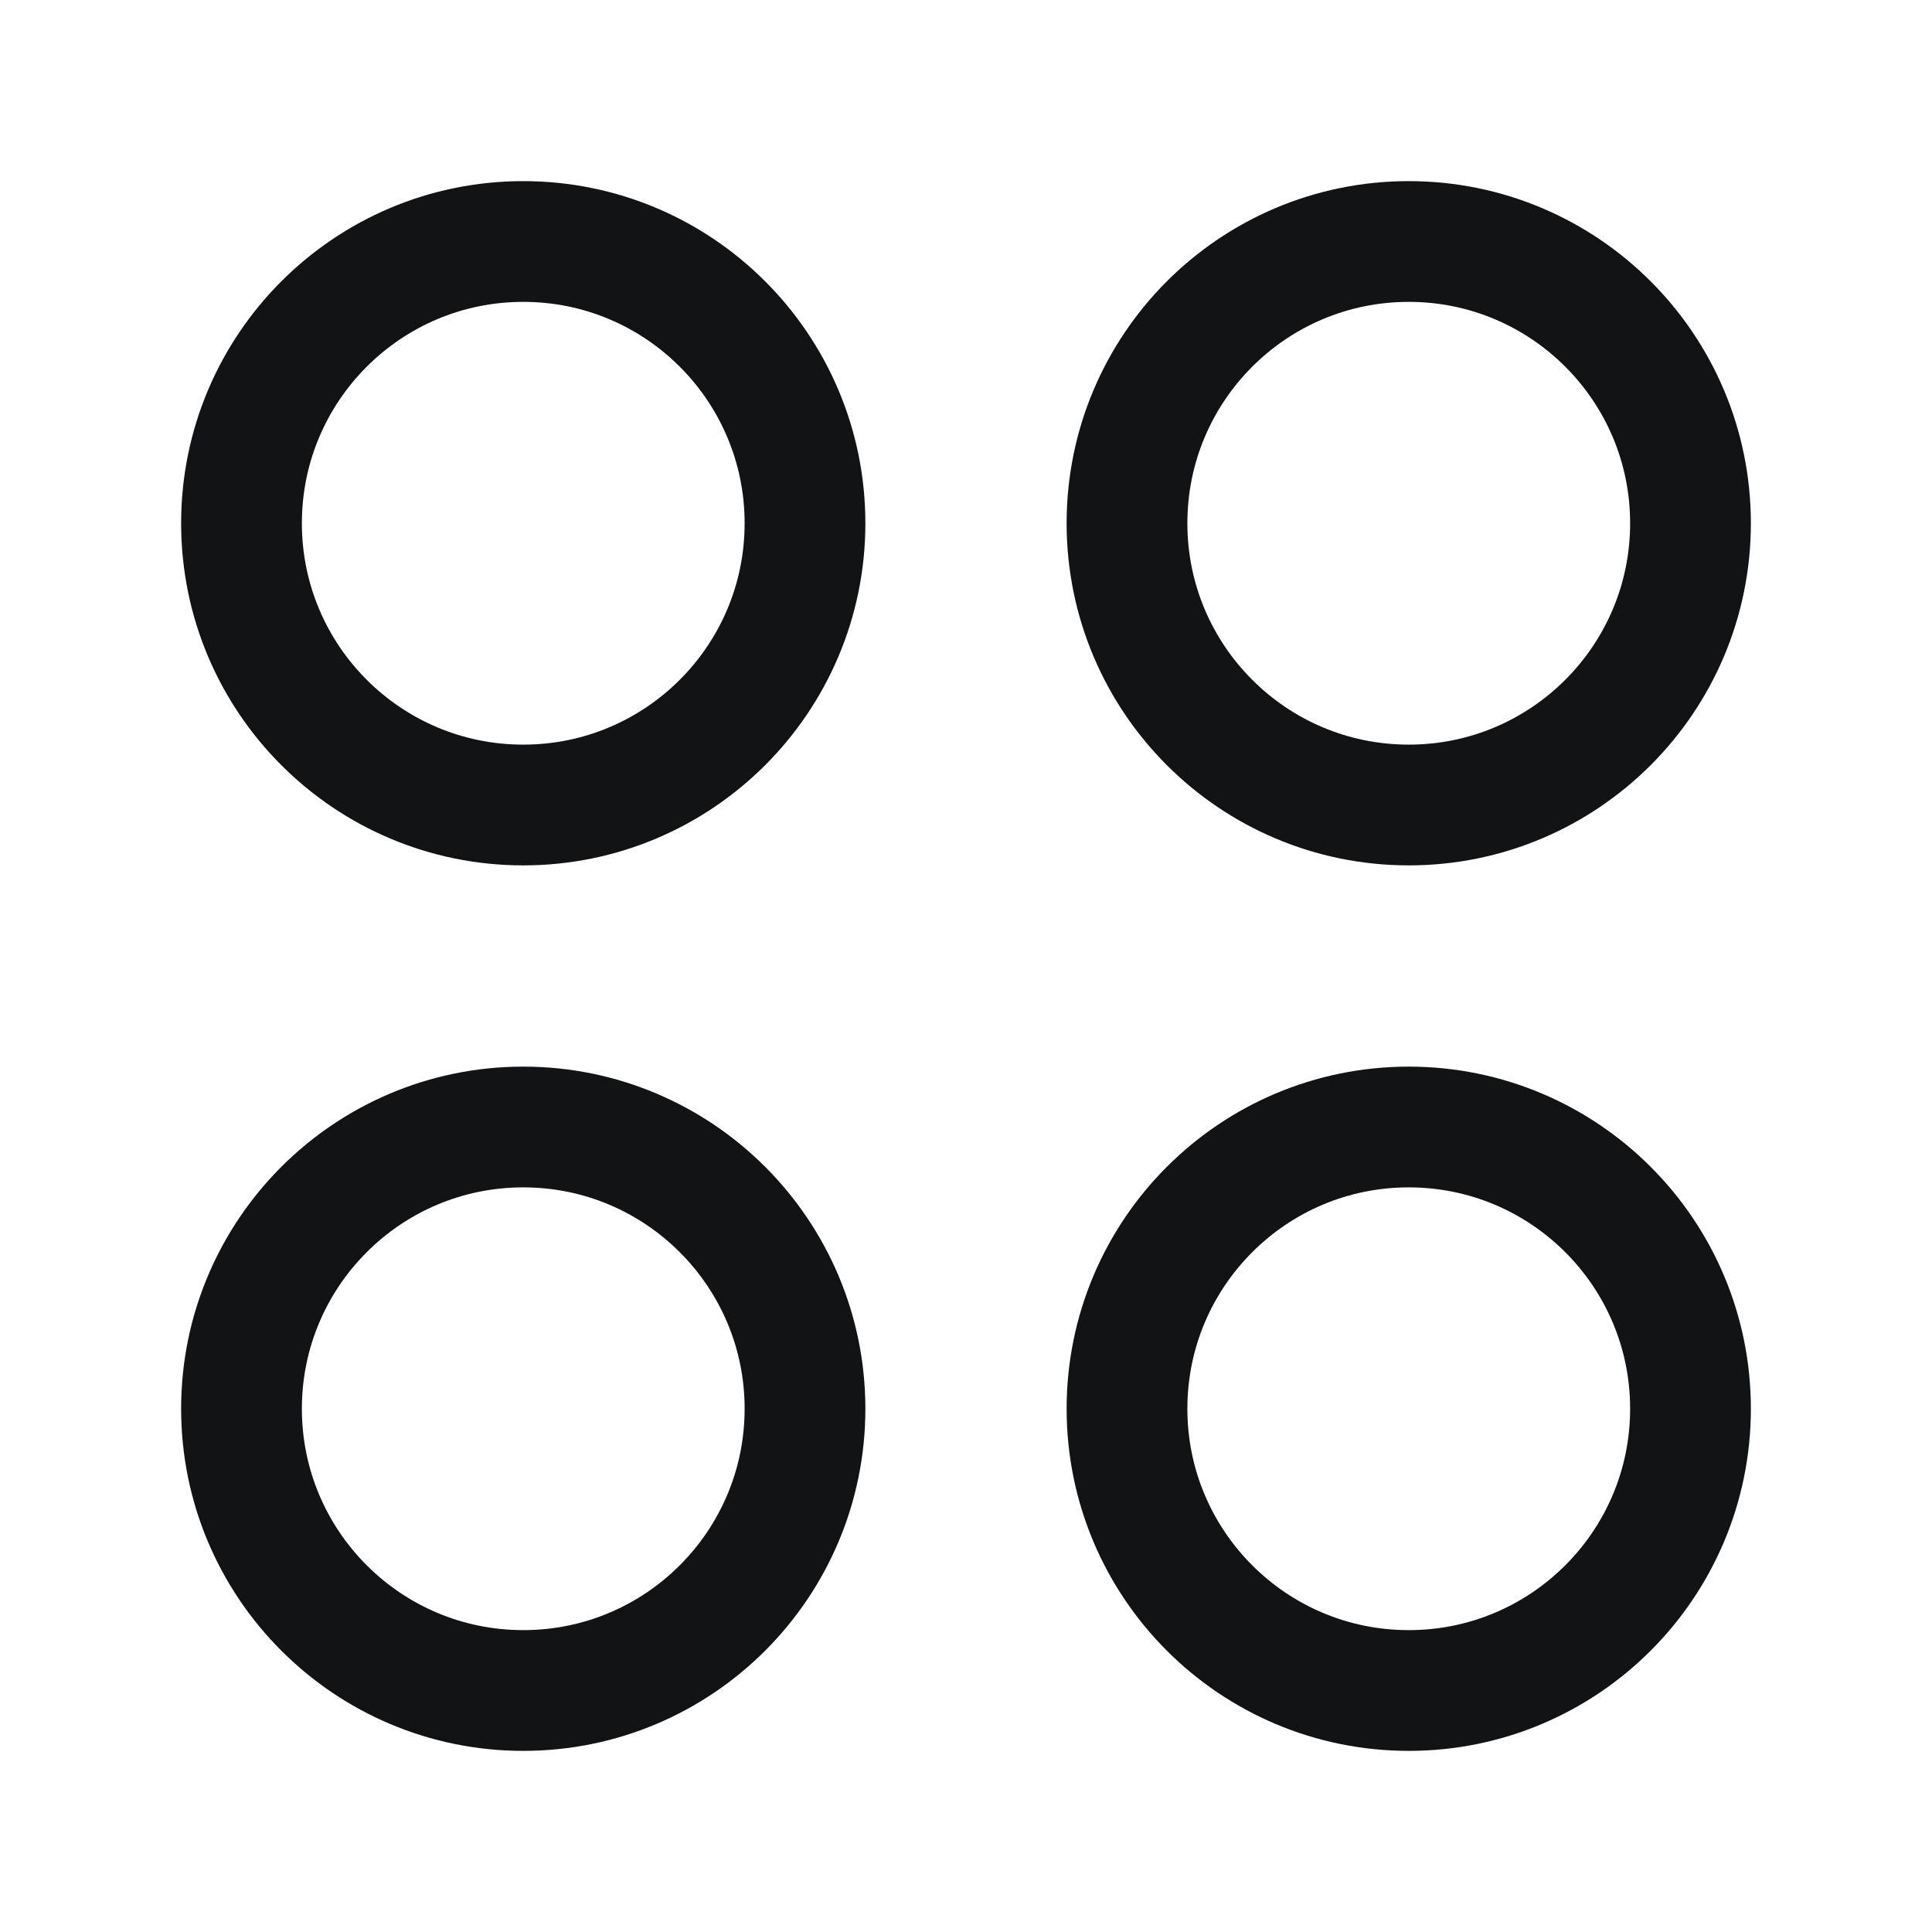
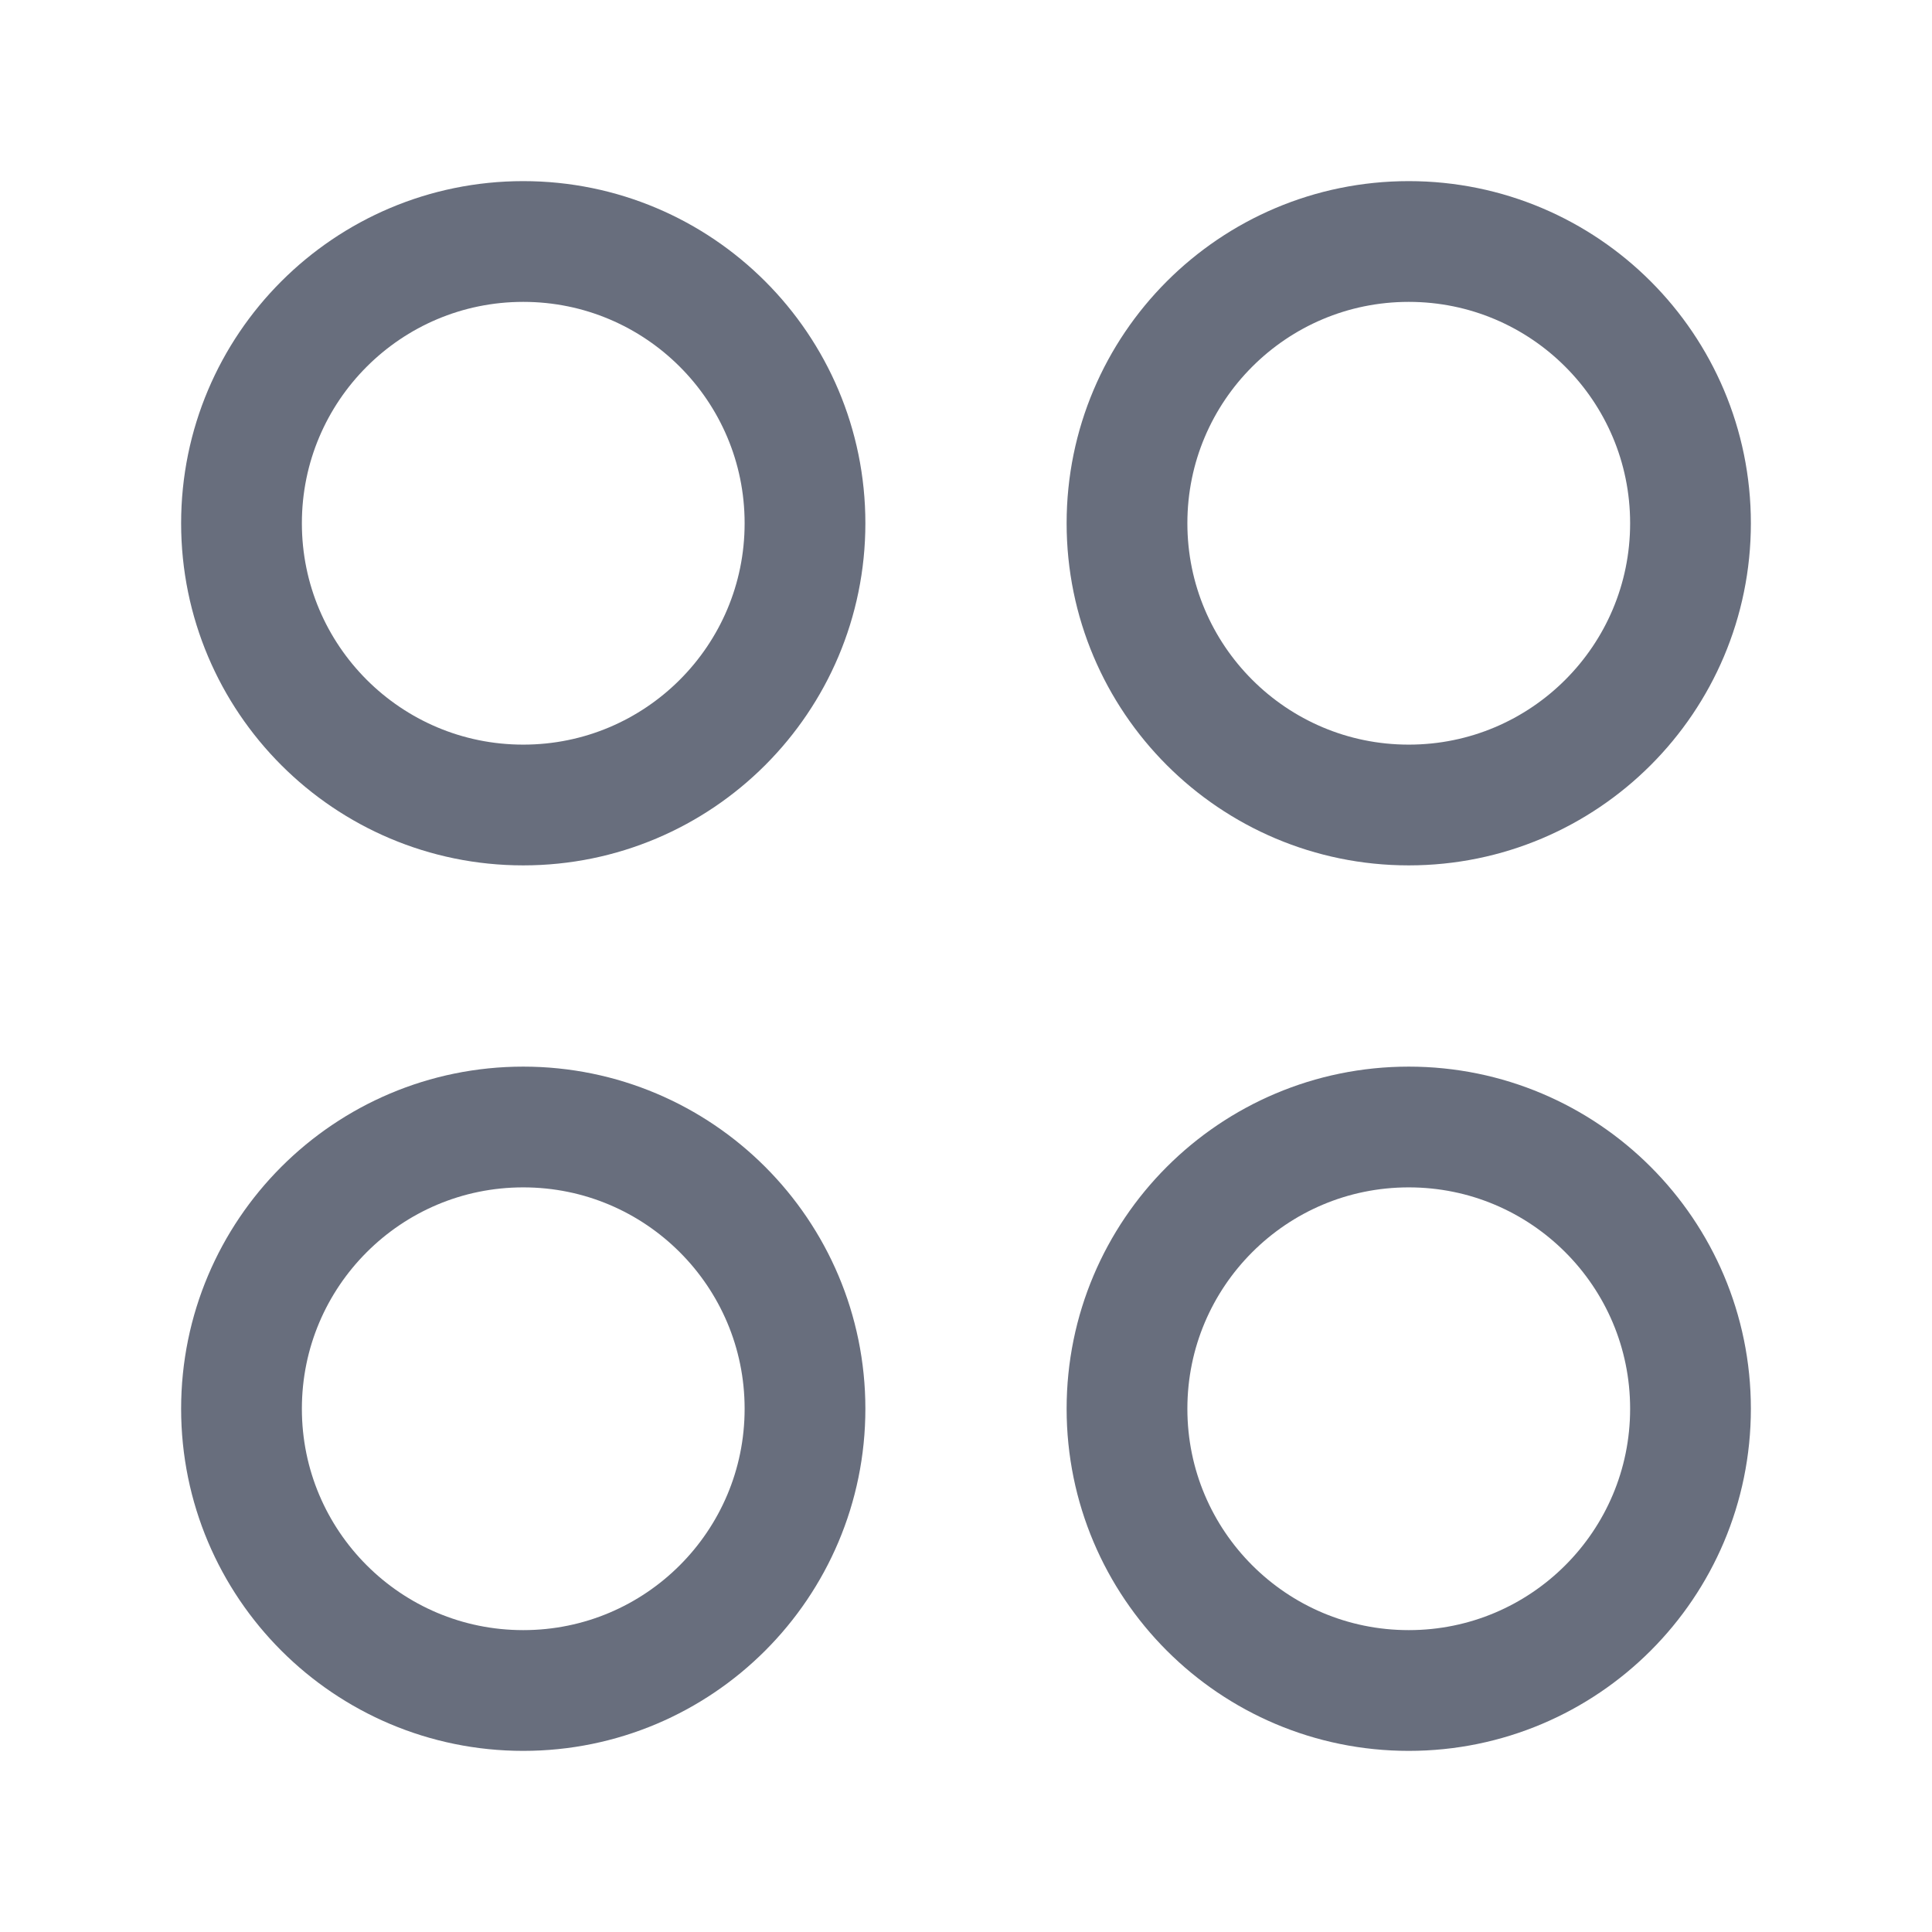
<svg xmlns="http://www.w3.org/2000/svg" width="24" height="24" viewBox="0 0 24 24" fill="none">
-   <path d="M10 6.5C10 8.433 8.433 10 6.5 10C4.567 10 3 8.433 3 6.5C3 4.567 4.567 3 6.5 3C8.433 3 10 4.567 10 6.5Z" stroke="#121314" stroke-width="1.5" stroke-linecap="round" stroke-linejoin="round" />
-   <path d="M10 17.5C10 19.433 8.433 21 6.5 21C4.567 21 3 19.433 3 17.5C3 15.567 4.567 14 6.5 14C8.433 14 10 15.567 10 17.5Z" stroke="#121314" stroke-width="1.5" stroke-linecap="round" stroke-linejoin="round" />
-   <path d="M21 6.5C21 8.433 19.433 10 17.5 10C15.567 10 14 8.433 14 6.5C14 4.567 15.567 3 17.5 3C19.433 3 21 4.567 21 6.5Z" stroke="#121314" stroke-width="1.5" stroke-linecap="round" stroke-linejoin="round" />
-   <path d="M21 17.5C21 19.433 19.433 21 17.5 21C15.567 21 14 19.433 14 17.5C14 15.567 15.567 14 17.5 14C19.433 14 21 15.567 21 17.5Z" stroke="#121314" stroke-width="1.5" stroke-linecap="round" stroke-linejoin="round" />
+   <path d="M10 6.5C10 8.433 8.433 10 6.5 10C4.567 10 3 8.433 3 6.5C3 4.567 4.567 3 6.5 3C8.433 3 10 4.567 10 6.5Z" stroke="#686E7D" stroke-width="1.5" stroke-linecap="round" stroke-linejoin="round" />
+   <path d="M10 17.5C10 19.433 8.433 21 6.5 21C4.567 21 3 19.433 3 17.5C3 15.567 4.567 14 6.5 14C8.433 14 10 15.567 10 17.5Z" stroke="#686E7D" stroke-width="1.5" stroke-linecap="round" stroke-linejoin="round" />
+   <path d="M21 6.5C21 8.433 19.433 10 17.5 10C15.567 10 14 8.433 14 6.5C14 4.567 15.567 3 17.5 3C19.433 3 21 4.567 21 6.5Z" stroke="#686E7D" stroke-width="1.5" stroke-linecap="round" stroke-linejoin="round" />
+   <path d="M21 17.5C21 19.433 19.433 21 17.5 21C15.567 21 14 19.433 14 17.5C14 15.567 15.567 14 17.5 14C19.433 14 21 15.567 21 17.5Z" stroke="#686E7D" stroke-width="1.5" stroke-linecap="round" stroke-linejoin="round" />
</svg>
